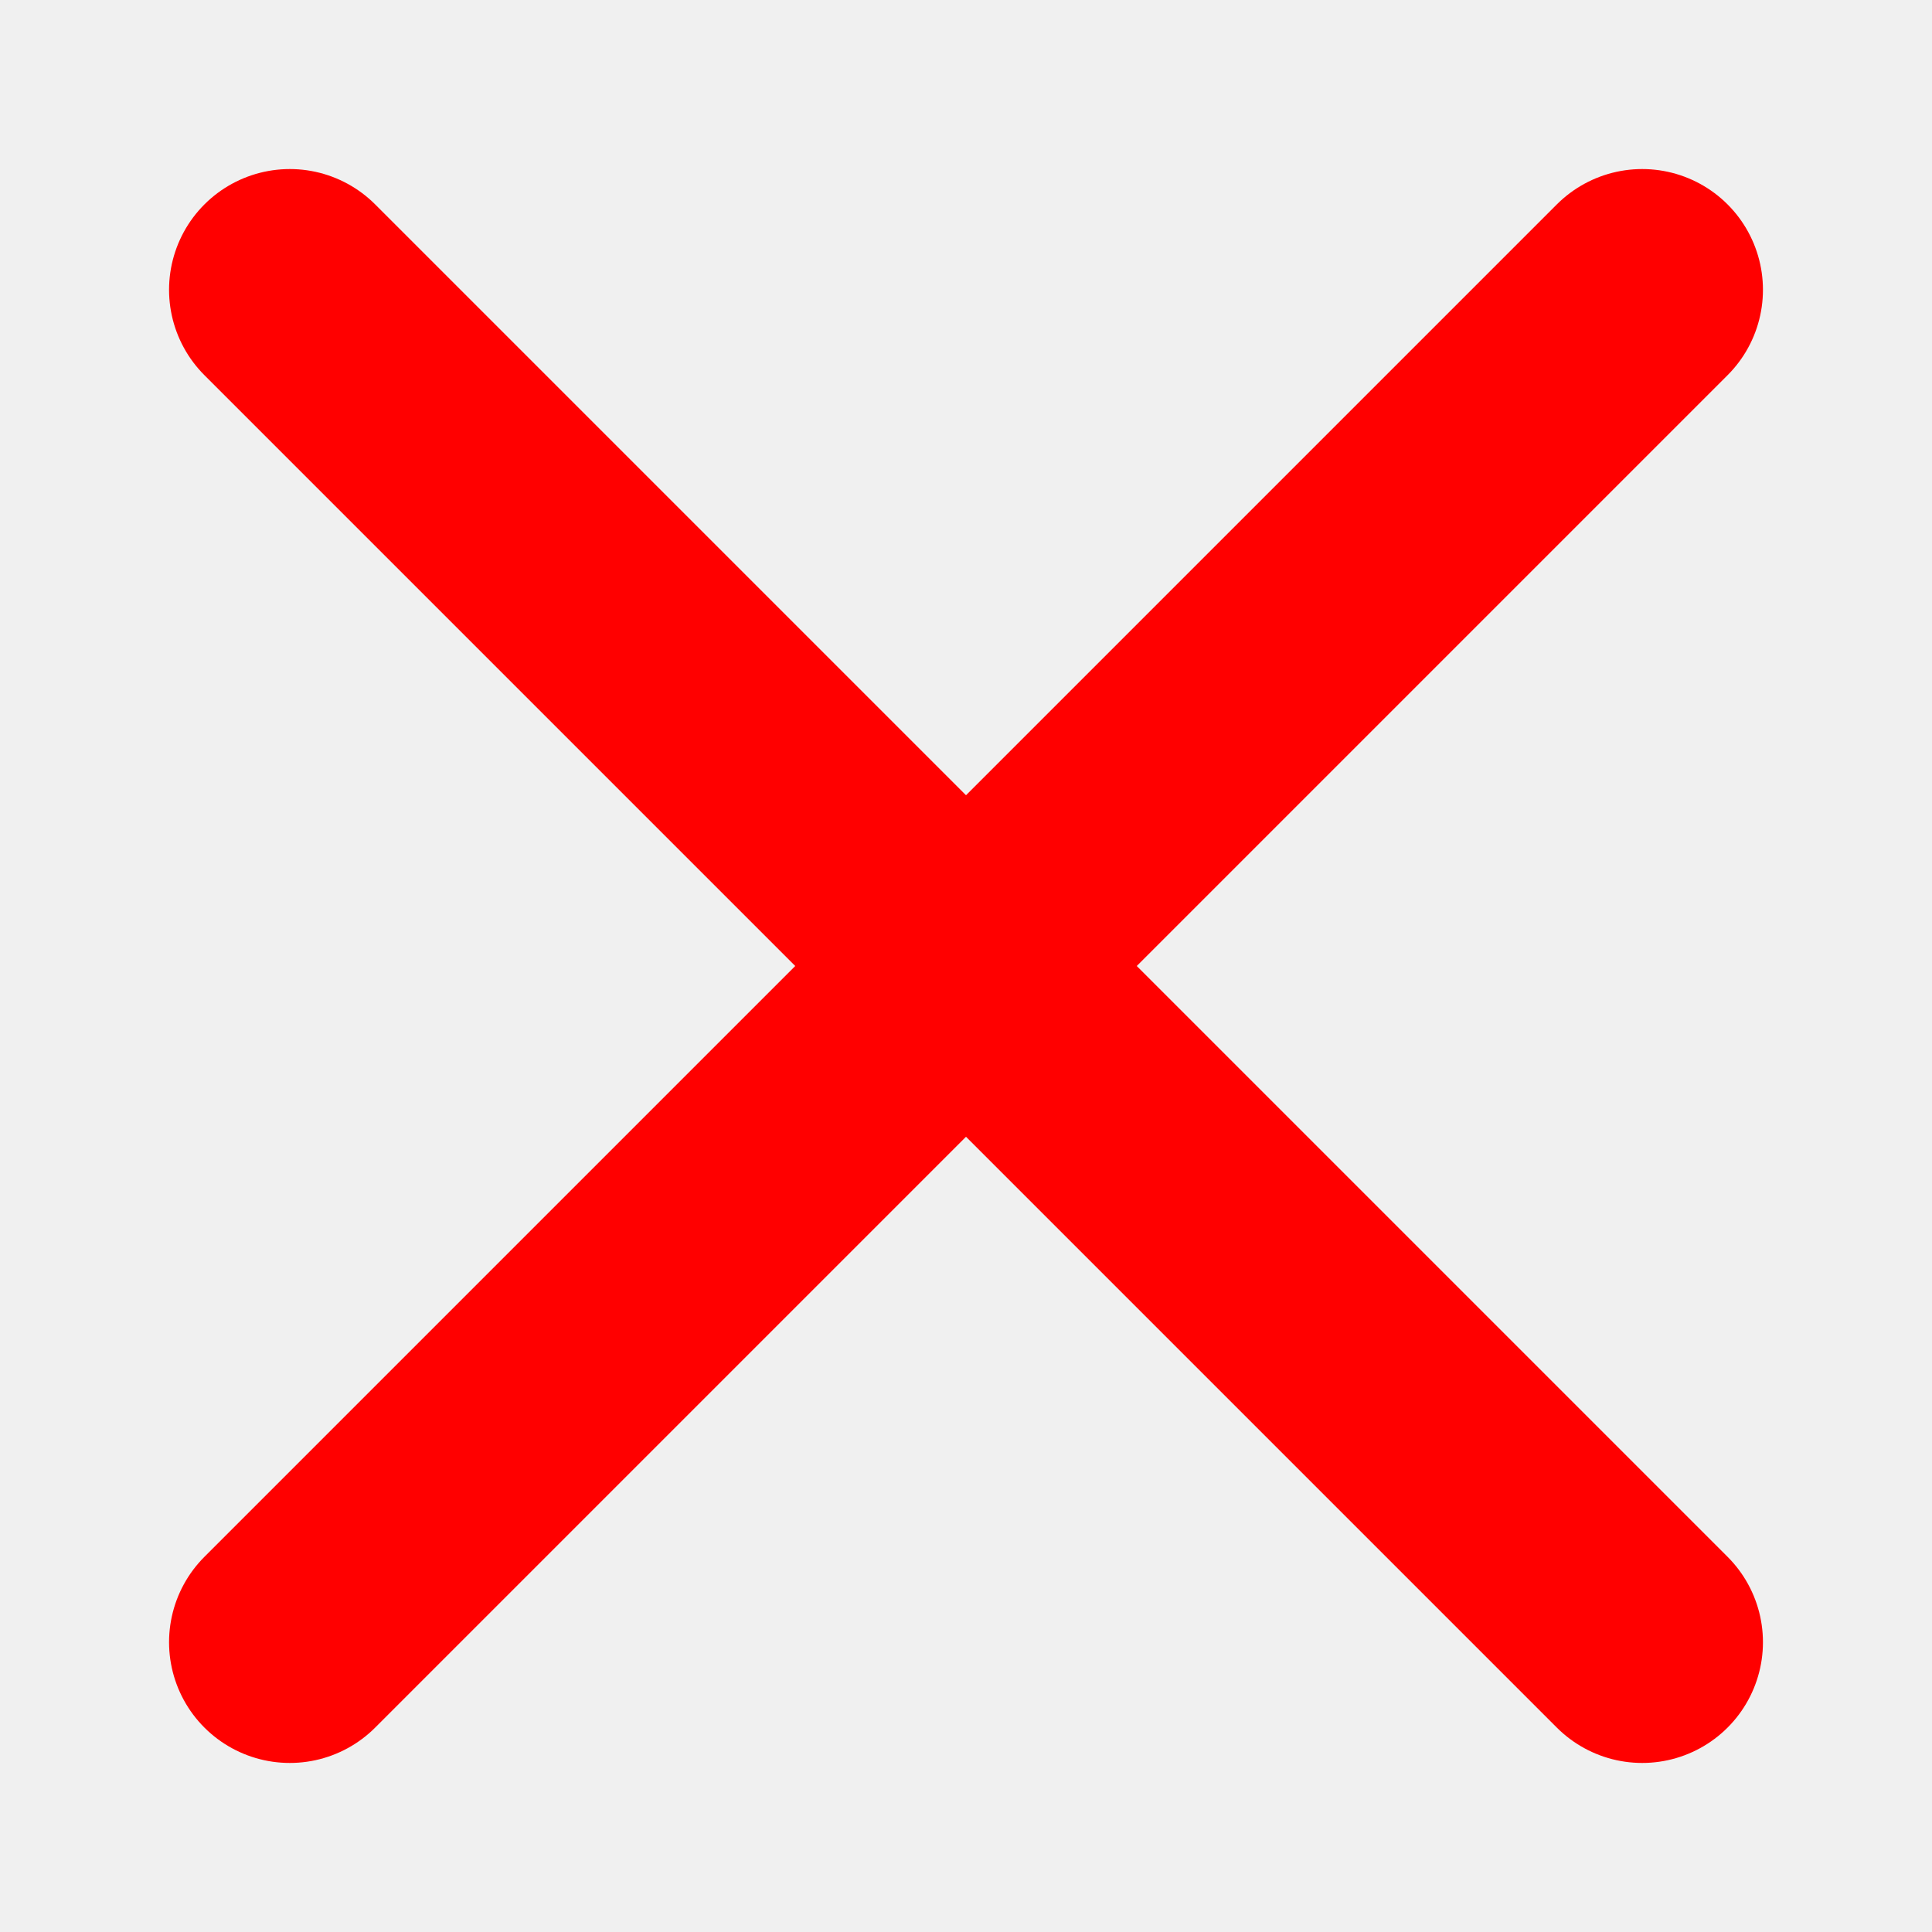
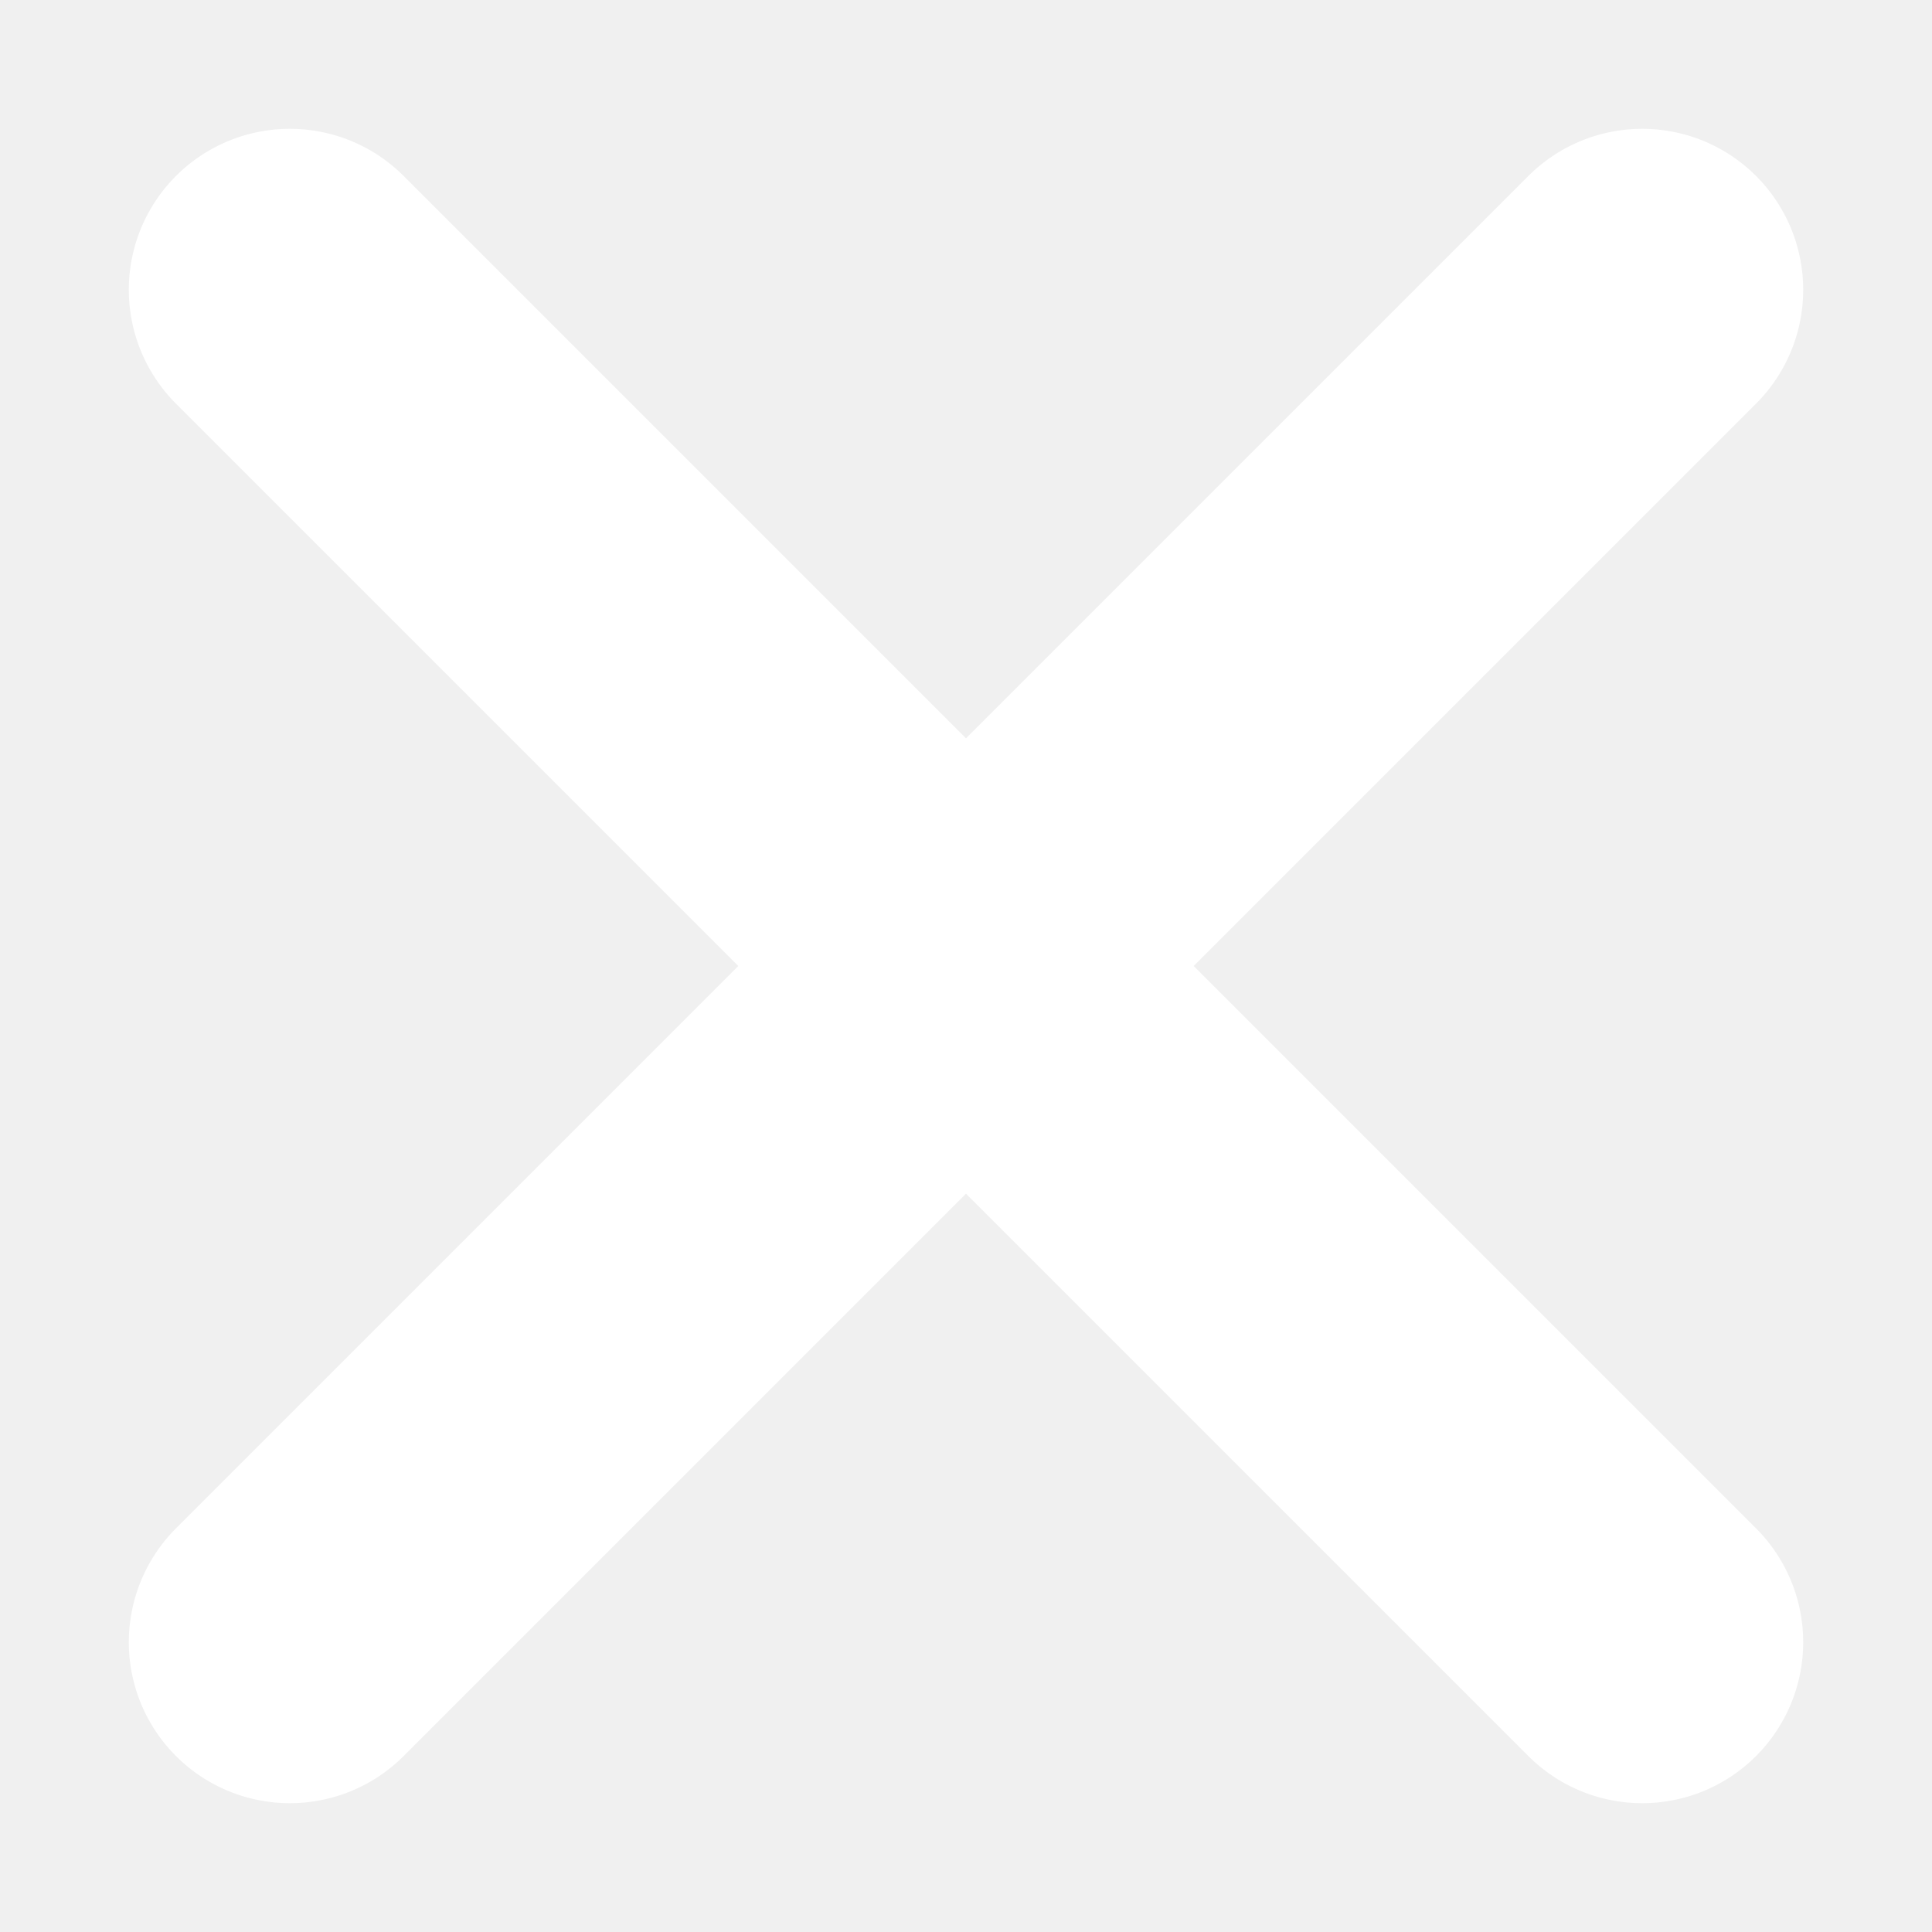
- <svg xmlns="http://www.w3.org/2000/svg" width="16" height="16" viewBox="0 0 16 16" fill="none">
-   <path d="M2.4 2.4L13.6 13.6" stroke="#FF0000" stroke-width="2" stroke-linecap="round" stroke-linejoin="round" />
-   <path d="M13.6 2.4L2.4 13.6" stroke="#FF0000" stroke-width="2" stroke-linecap="round" stroke-linejoin="round" />
+ <svg xmlns="http://www.w3.org/2000/svg" width="12" height="12" viewBox="0 0 12 12" fill="none">
+   <g clip-path="url(#clip0_214_7)">
+     <path d="M1.8 1.8L10.2 10.2" stroke="white" stroke-width="2" stroke-linecap="round" stroke-linejoin="round" />
+     <path d="M10.2 1.8L1.8 10.2" stroke="white" stroke-width="2" stroke-linecap="round" stroke-linejoin="round" />
+   </g>
+   <defs>
+     <clipPath id="clip0_214_7">
+       <rect width="12" height="12" fill="white" />
+     </clipPath>
+   </defs>
</svg>
